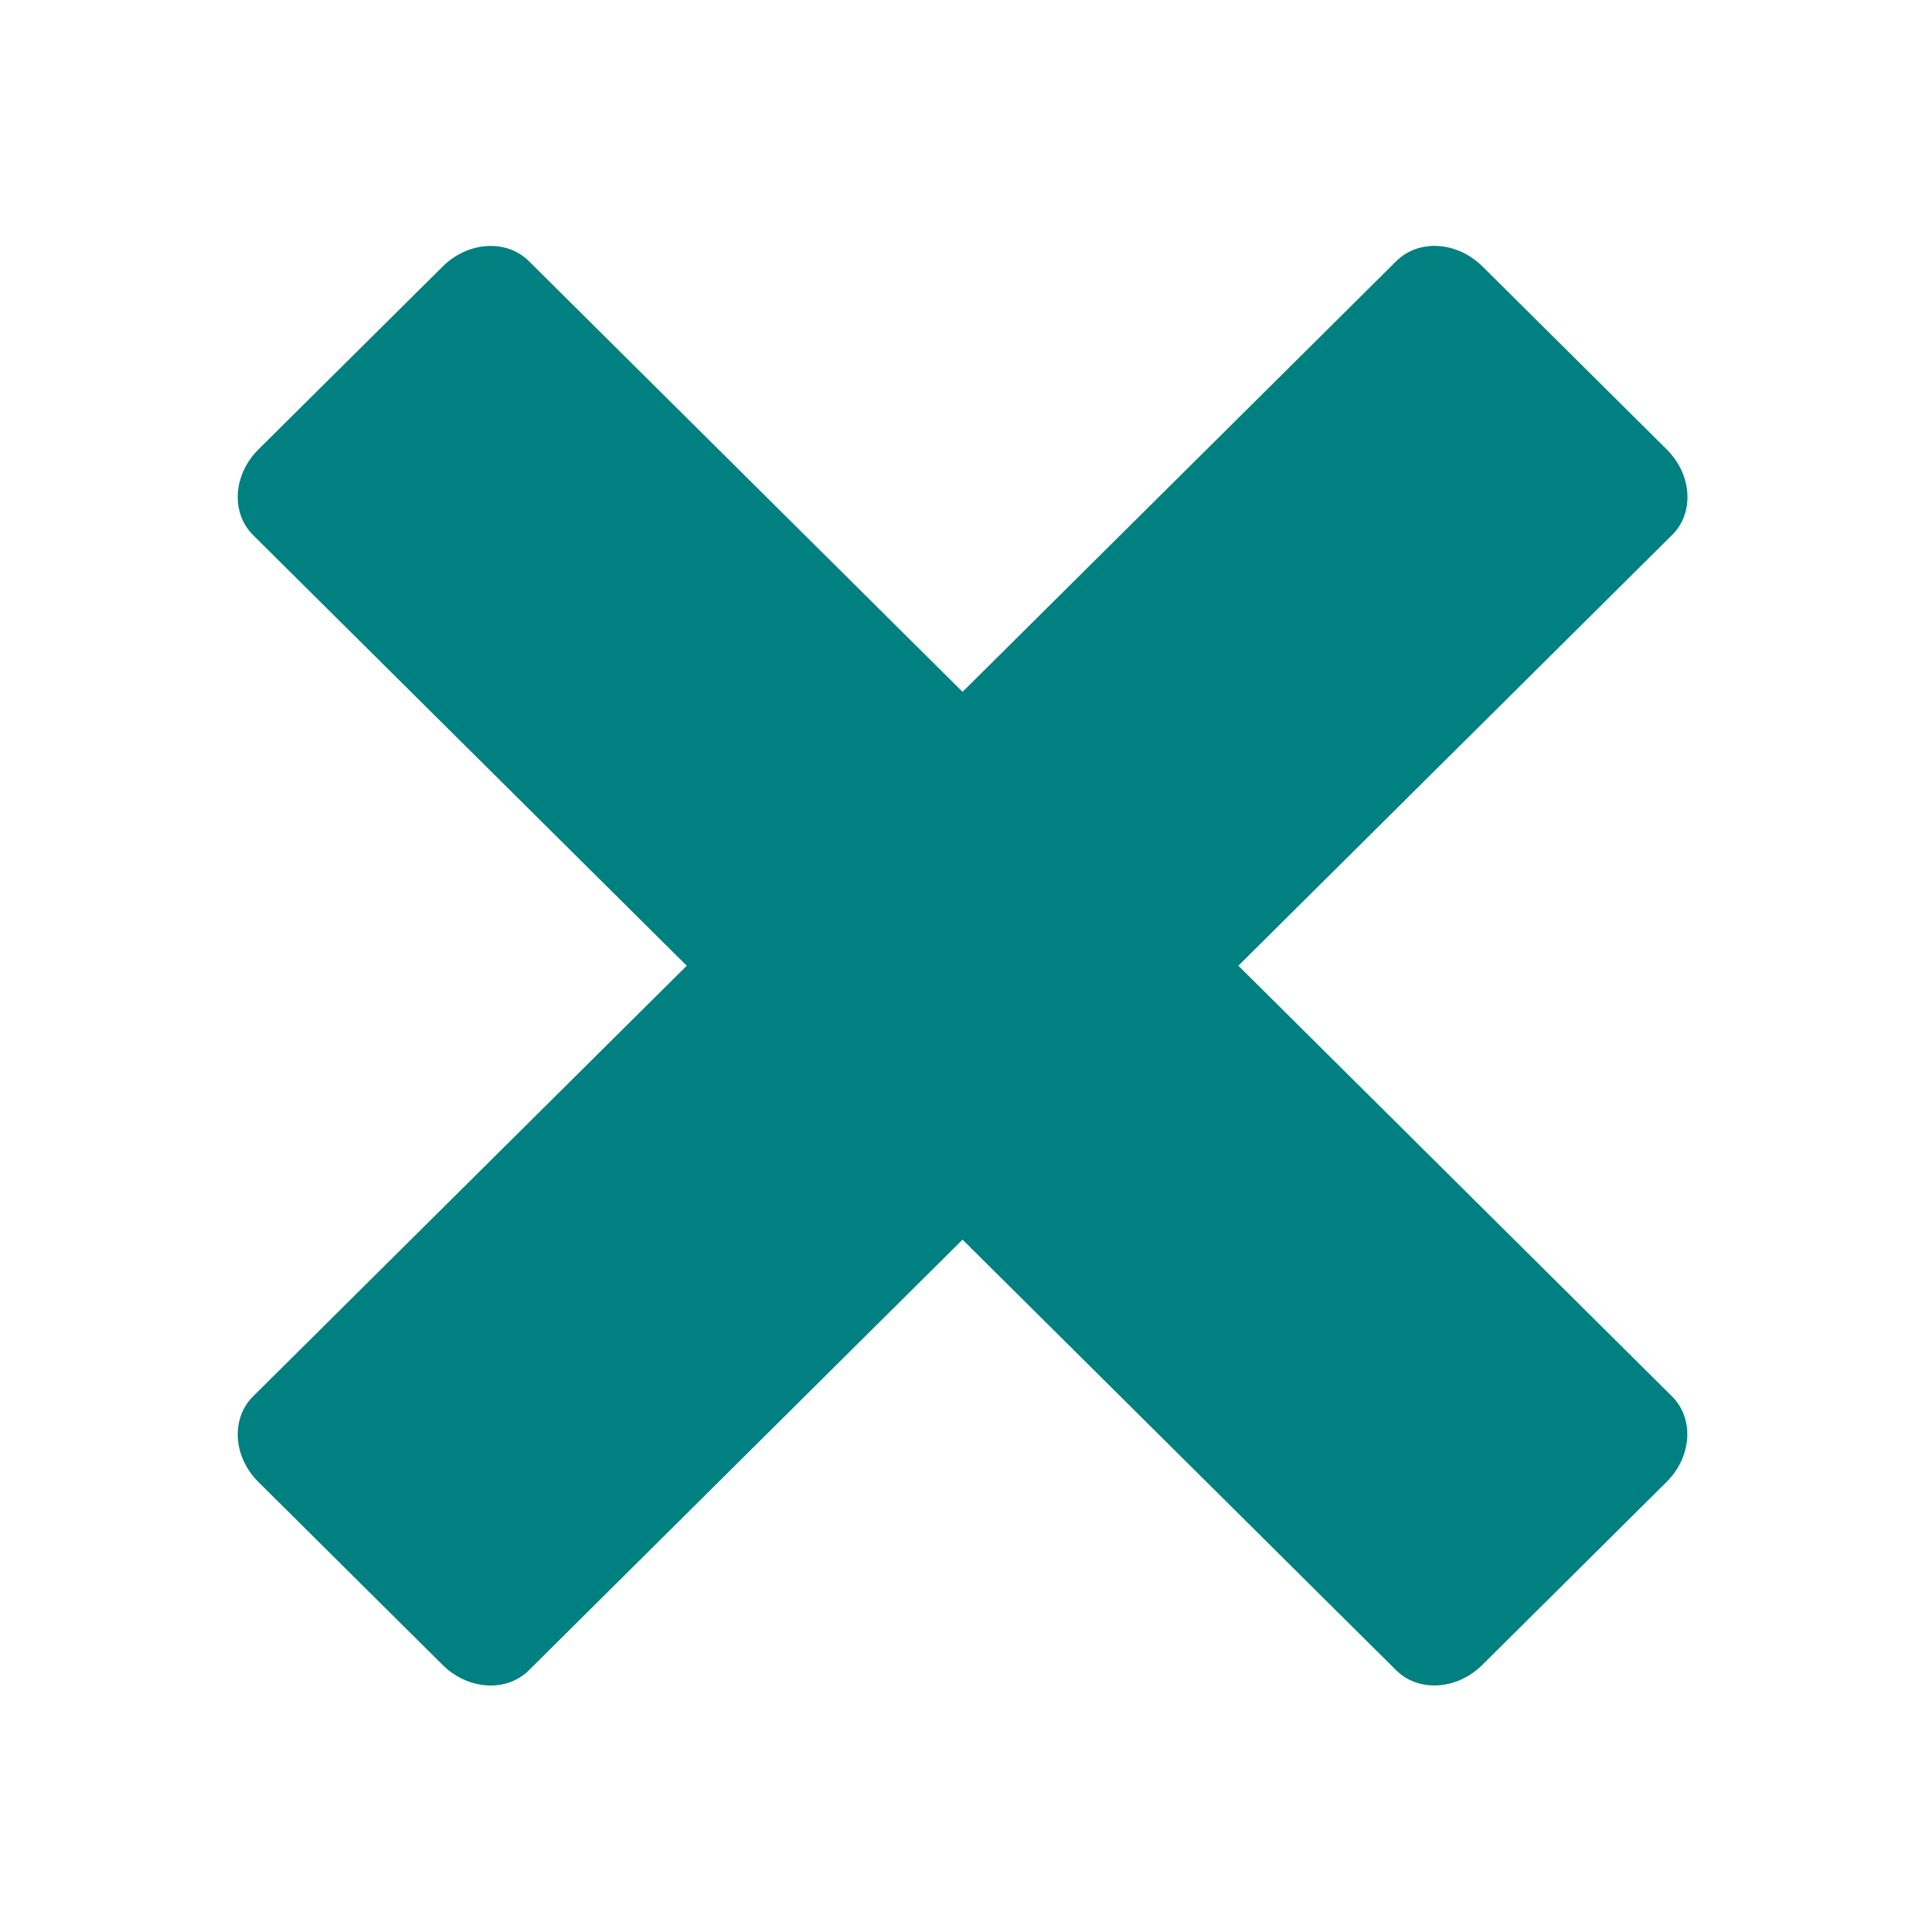
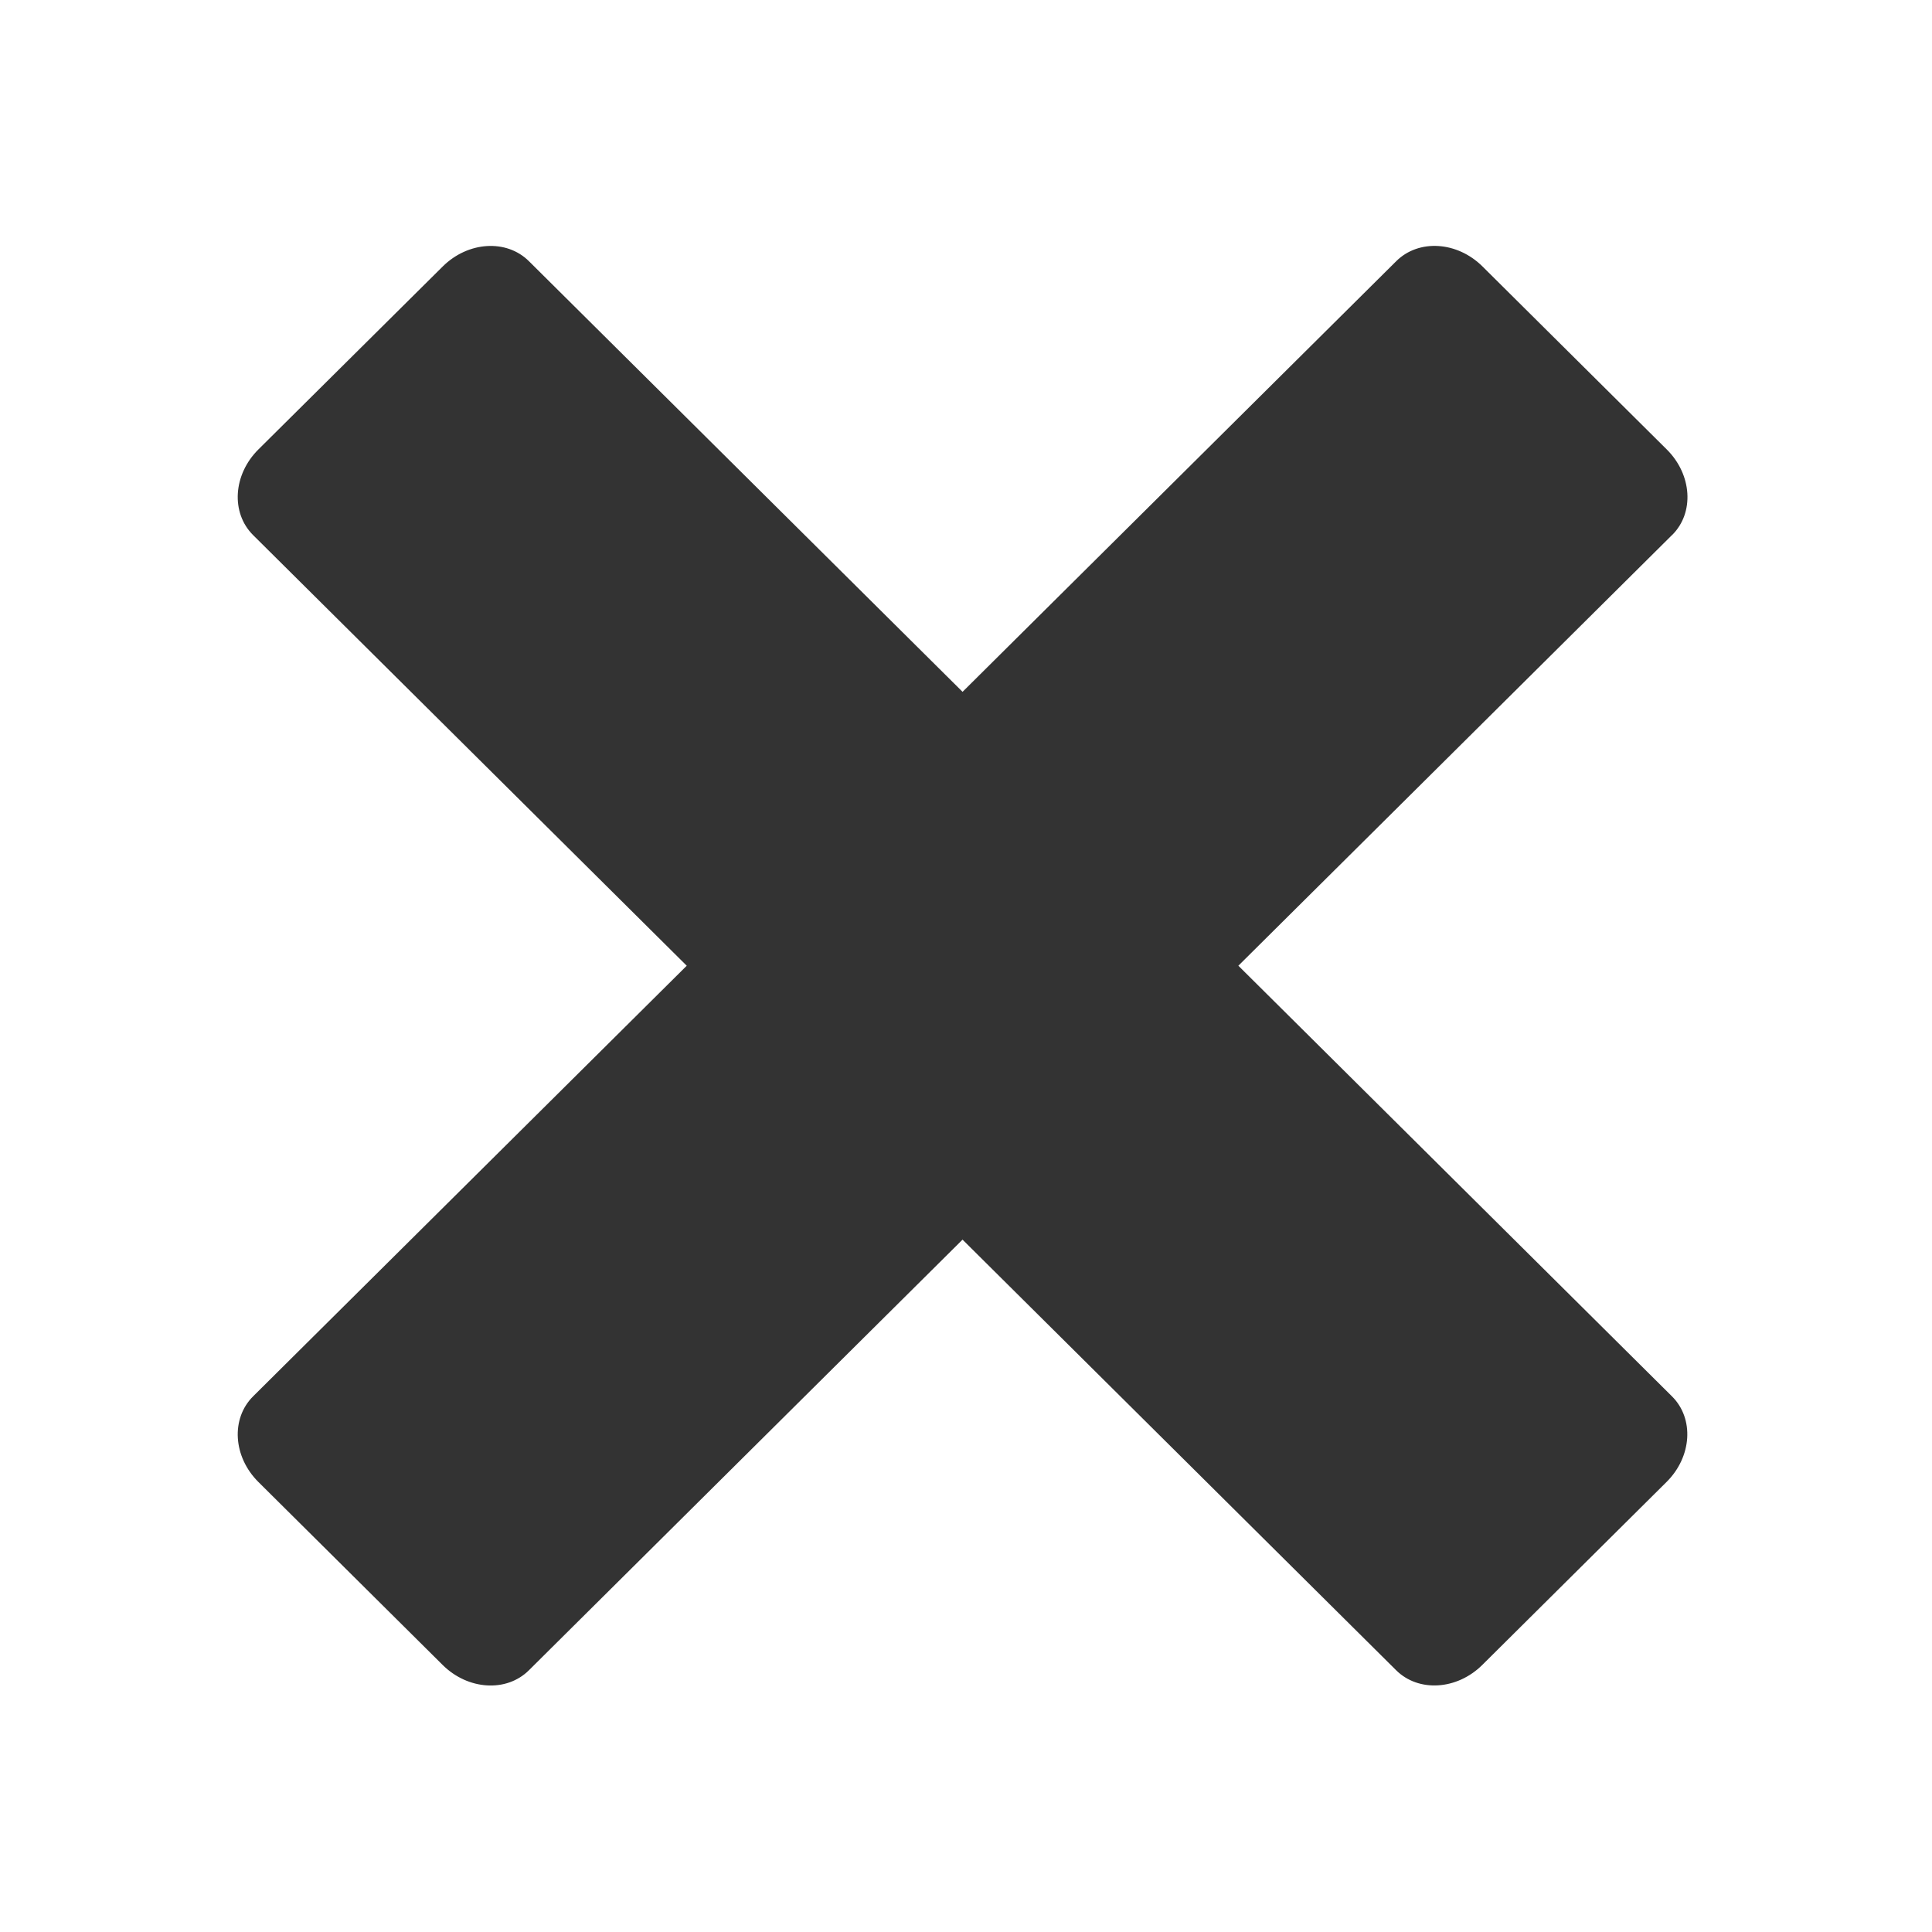
<svg xmlns="http://www.w3.org/2000/svg" version="1.1" x="0px" y="0px" width="24px" height="24px" viewBox="0 0 24 24" style="enable-background:new 0 0 24 24;" xml:space="preserve" id="svg6">
  <defs id="defs10" />
  <g style="display:none;" id="Guides">
</g>
-   <path id="rect35194-3" style="opacity:1;vector-effect:none;fill:#008080;fill-opacity:1;stroke:none;stroke-width:3;stroke-linecap:butt;stroke-linejoin:round;stroke-miterlimit:4;stroke-dasharray:none;stroke-dashoffset:0;stroke-opacity:1" d="M 20.77,6.647 6.57,20.749 C 6.292,21.025 5.814,20.995 5.499,20.683 L 3.21,18.41 C 2.895,18.097 2.866,17.623 3.144,17.346 L 17.345,3.244 c 0.278,-0.276 0.756,-0.247 1.071,0.066 l 2.289,2.273 c 0.315,0.313 0.345,0.787 0.067,1.063 z M 6.57,3.244 20.77,17.346 c 0.278,0.276 0.248,0.75 -0.067,1.063 l -2.289,2.273 c -0.315,0.313 -0.793,0.342 -1.071,0.066 L 3.144,6.647 C 2.866,6.37 2.895,5.896 3.21,5.583 L 5.499,3.311 C 5.814,2.998 6.292,2.968 6.57,3.244 Z" />
+   <path id="rect35194-3" style="opacity:1;vector-effect:none;fill:#333333;fill-opacity:1;stroke:none;stroke-width:3;stroke-linecap:butt;stroke-linejoin:round;stroke-miterlimit:4;stroke-dasharray:none;stroke-dashoffset:0;stroke-opacity:1" d="M 20.77,6.647 6.57,20.749 C 6.292,21.025 5.814,20.995 5.499,20.683 L 3.21,18.41 C 2.895,18.097 2.866,17.623 3.144,17.346 L 17.345,3.244 c 0.278,-0.276 0.756,-0.247 1.071,0.066 l 2.289,2.273 c 0.315,0.313 0.345,0.787 0.067,1.063 z M 6.57,3.244 20.77,17.346 c 0.278,0.276 0.248,0.75 -0.067,1.063 l -2.289,2.273 c -0.315,0.313 -0.793,0.342 -1.071,0.066 L 3.144,6.647 C 2.866,6.37 2.895,5.896 3.21,5.583 L 5.499,3.311 C 5.814,2.998 6.292,2.968 6.57,3.244 Z" />
</svg>
